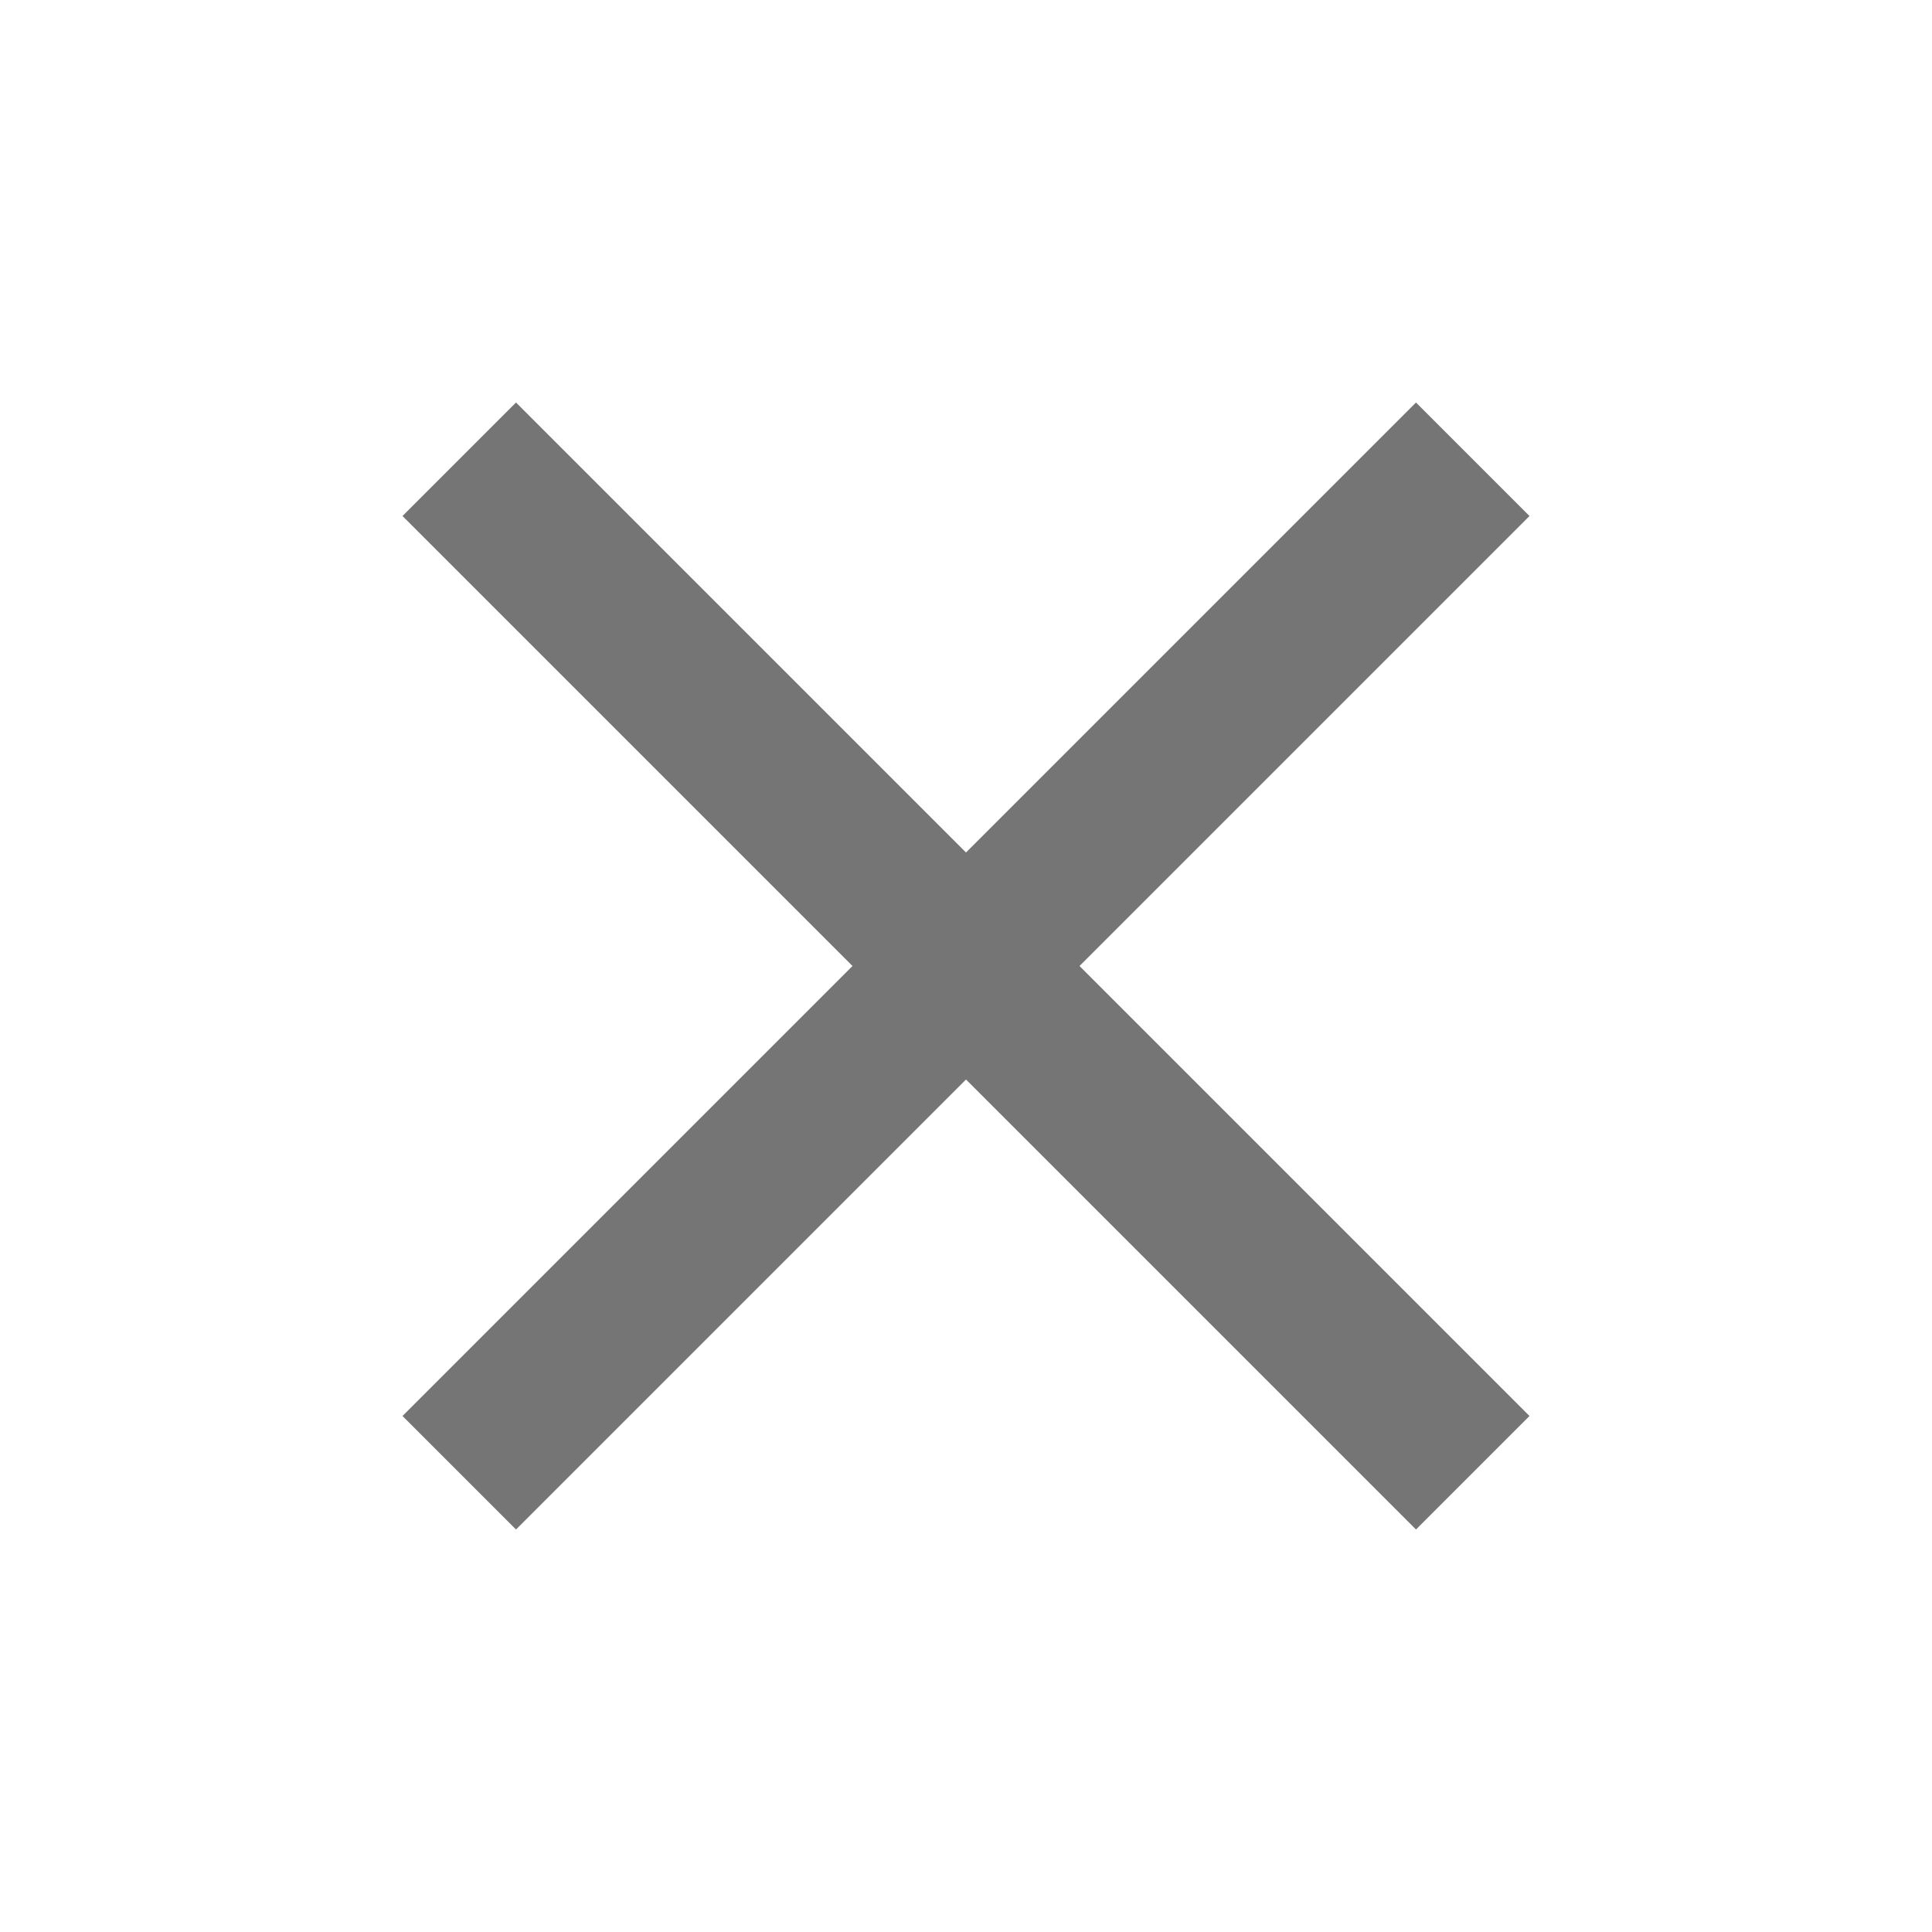
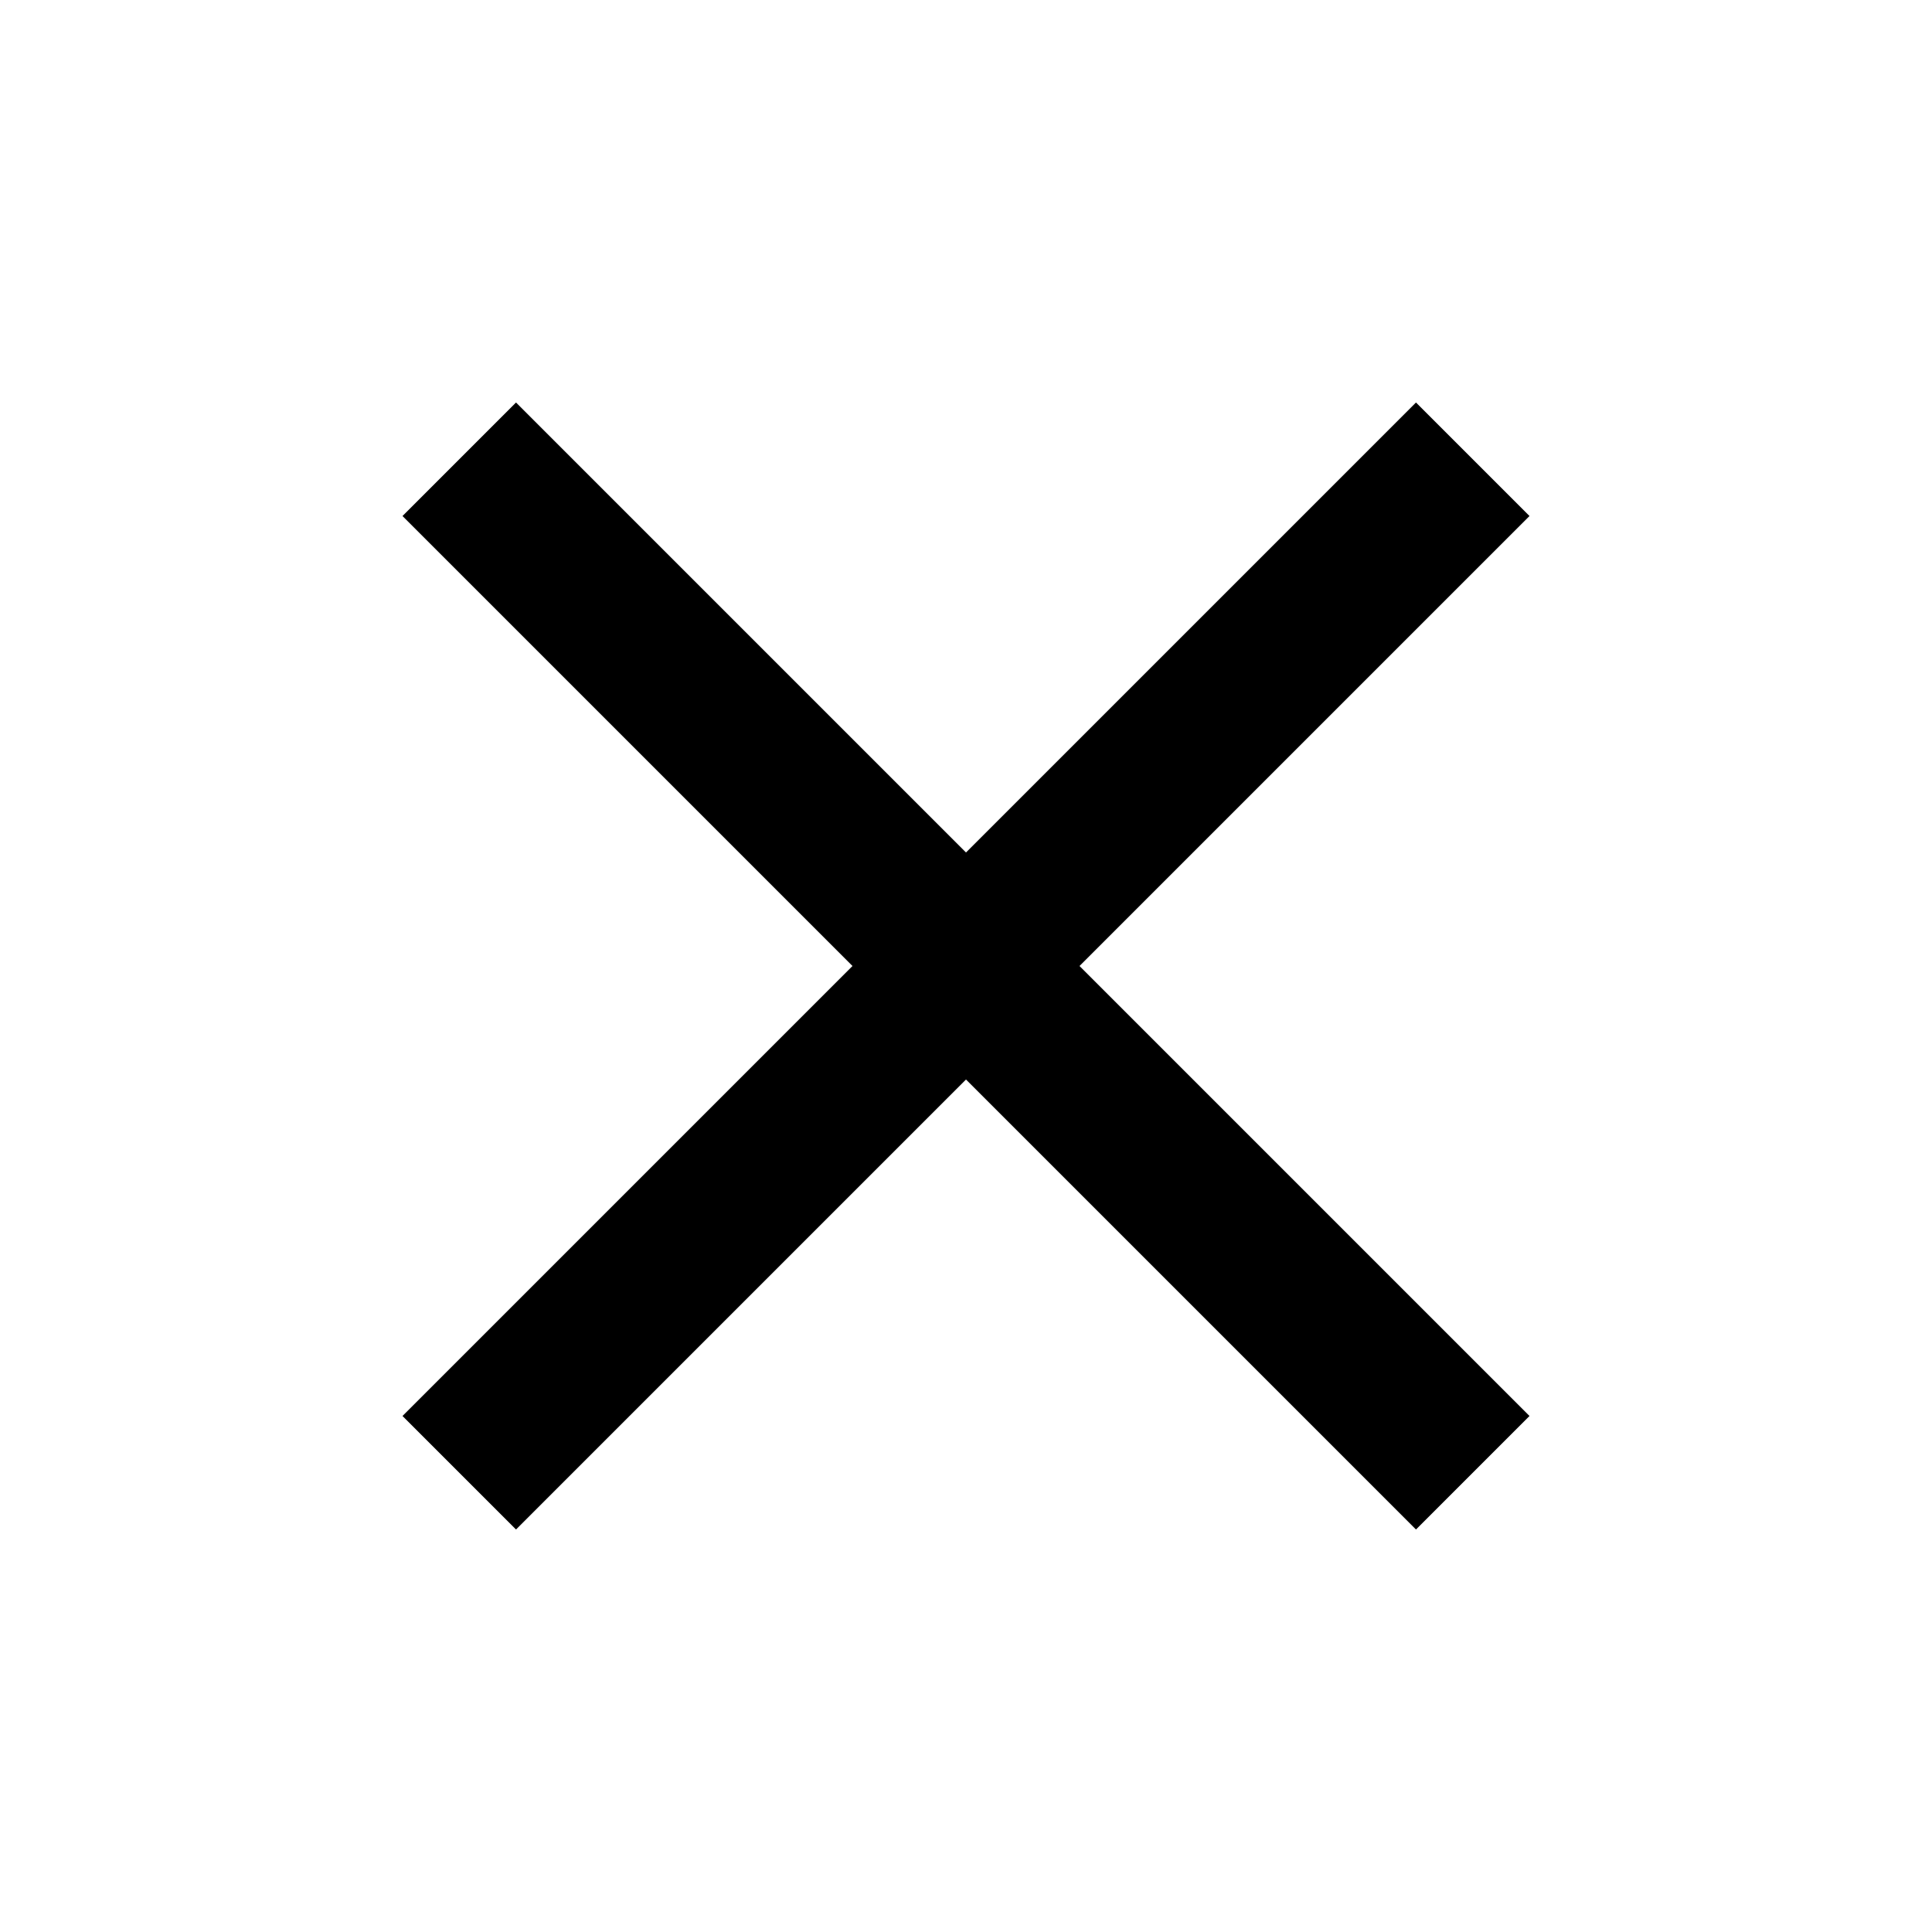
<svg xmlns="http://www.w3.org/2000/svg" aria-hidden="true" focusable="false" width="24" height="24" viewBox="0 0 24 24" fill="black">
  <g id="clear_24px">
-     <path id="icon/content/clear_24px" d="M19 6.41L17.59 5L12 10.59L6.41 5L5 6.41L10.59 12L5 17.59L6.41 19L12 13.41L17.59 19L19 17.59L13.41 12L19 6.41Z" fill="black" fill-opacity="0.54" />
+     <path id="icon/content/clear_24px" d="M19 6.41L17.59 5L12 10.59L6.41 5L5 6.41L10.59 12L5 17.59L6.41 19L12 13.41L17.59 19L19 17.59L13.41 12L19 6.41Z" fill="black" />
  </g>
</svg>
